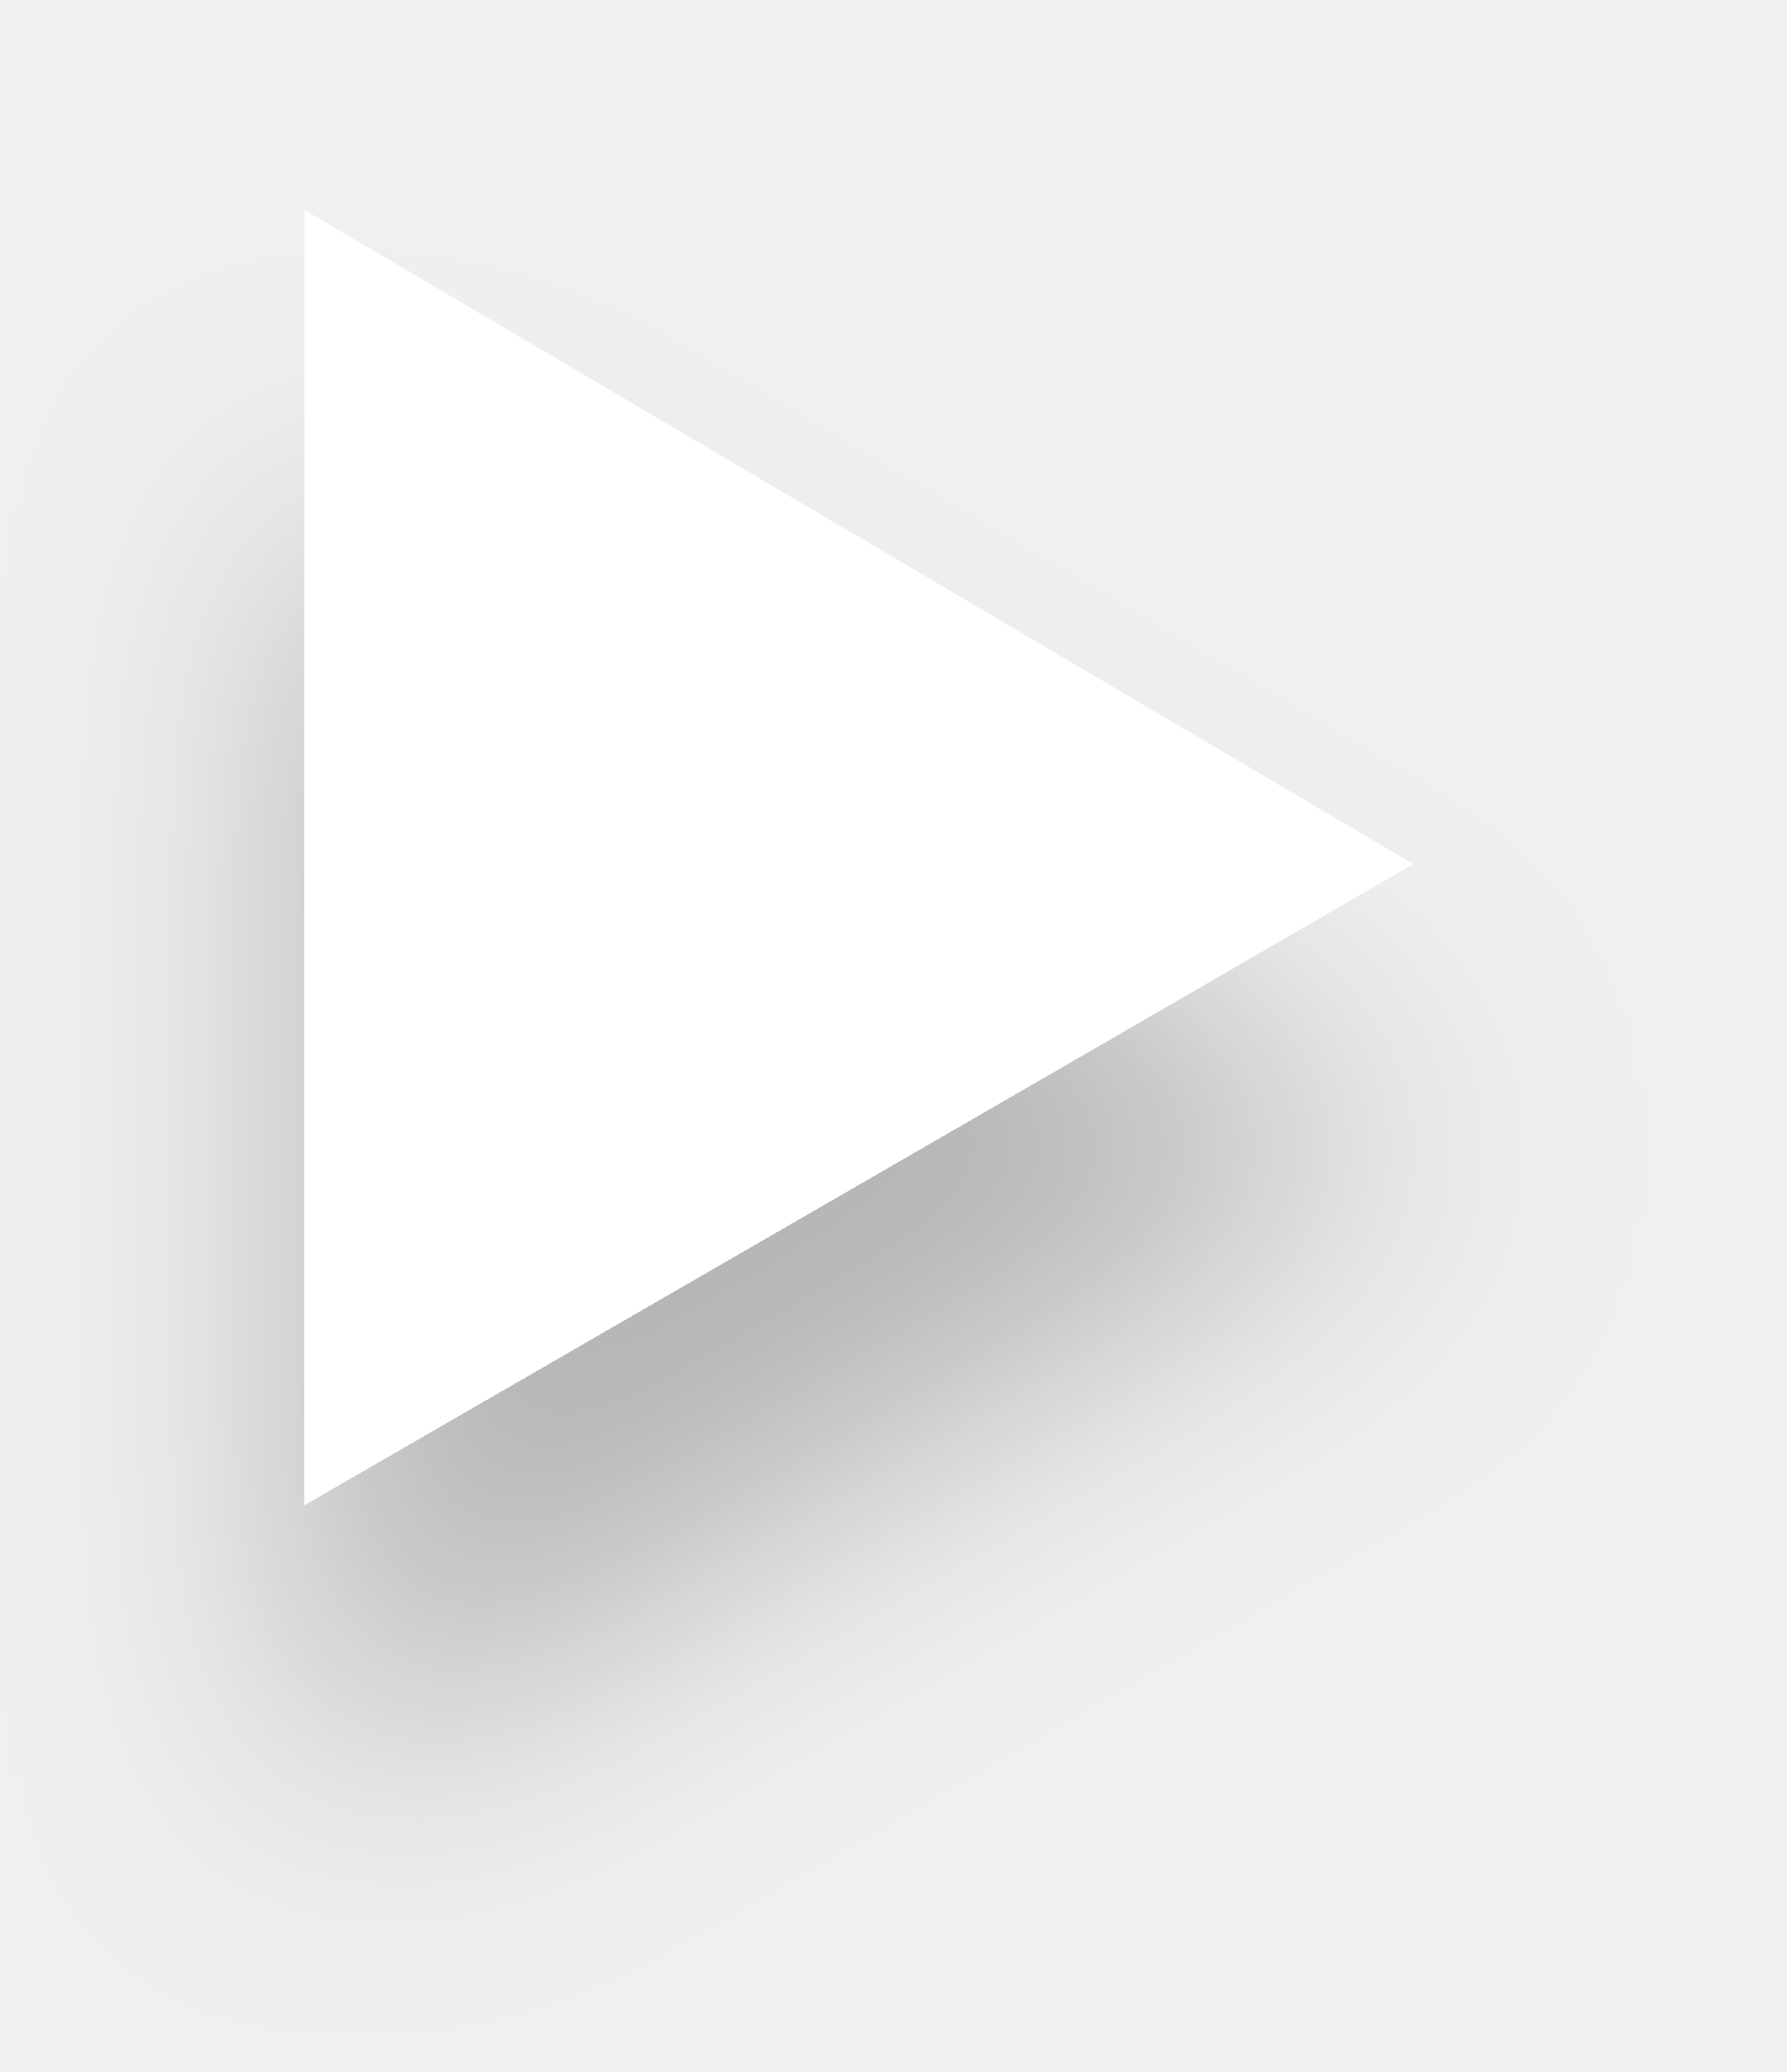
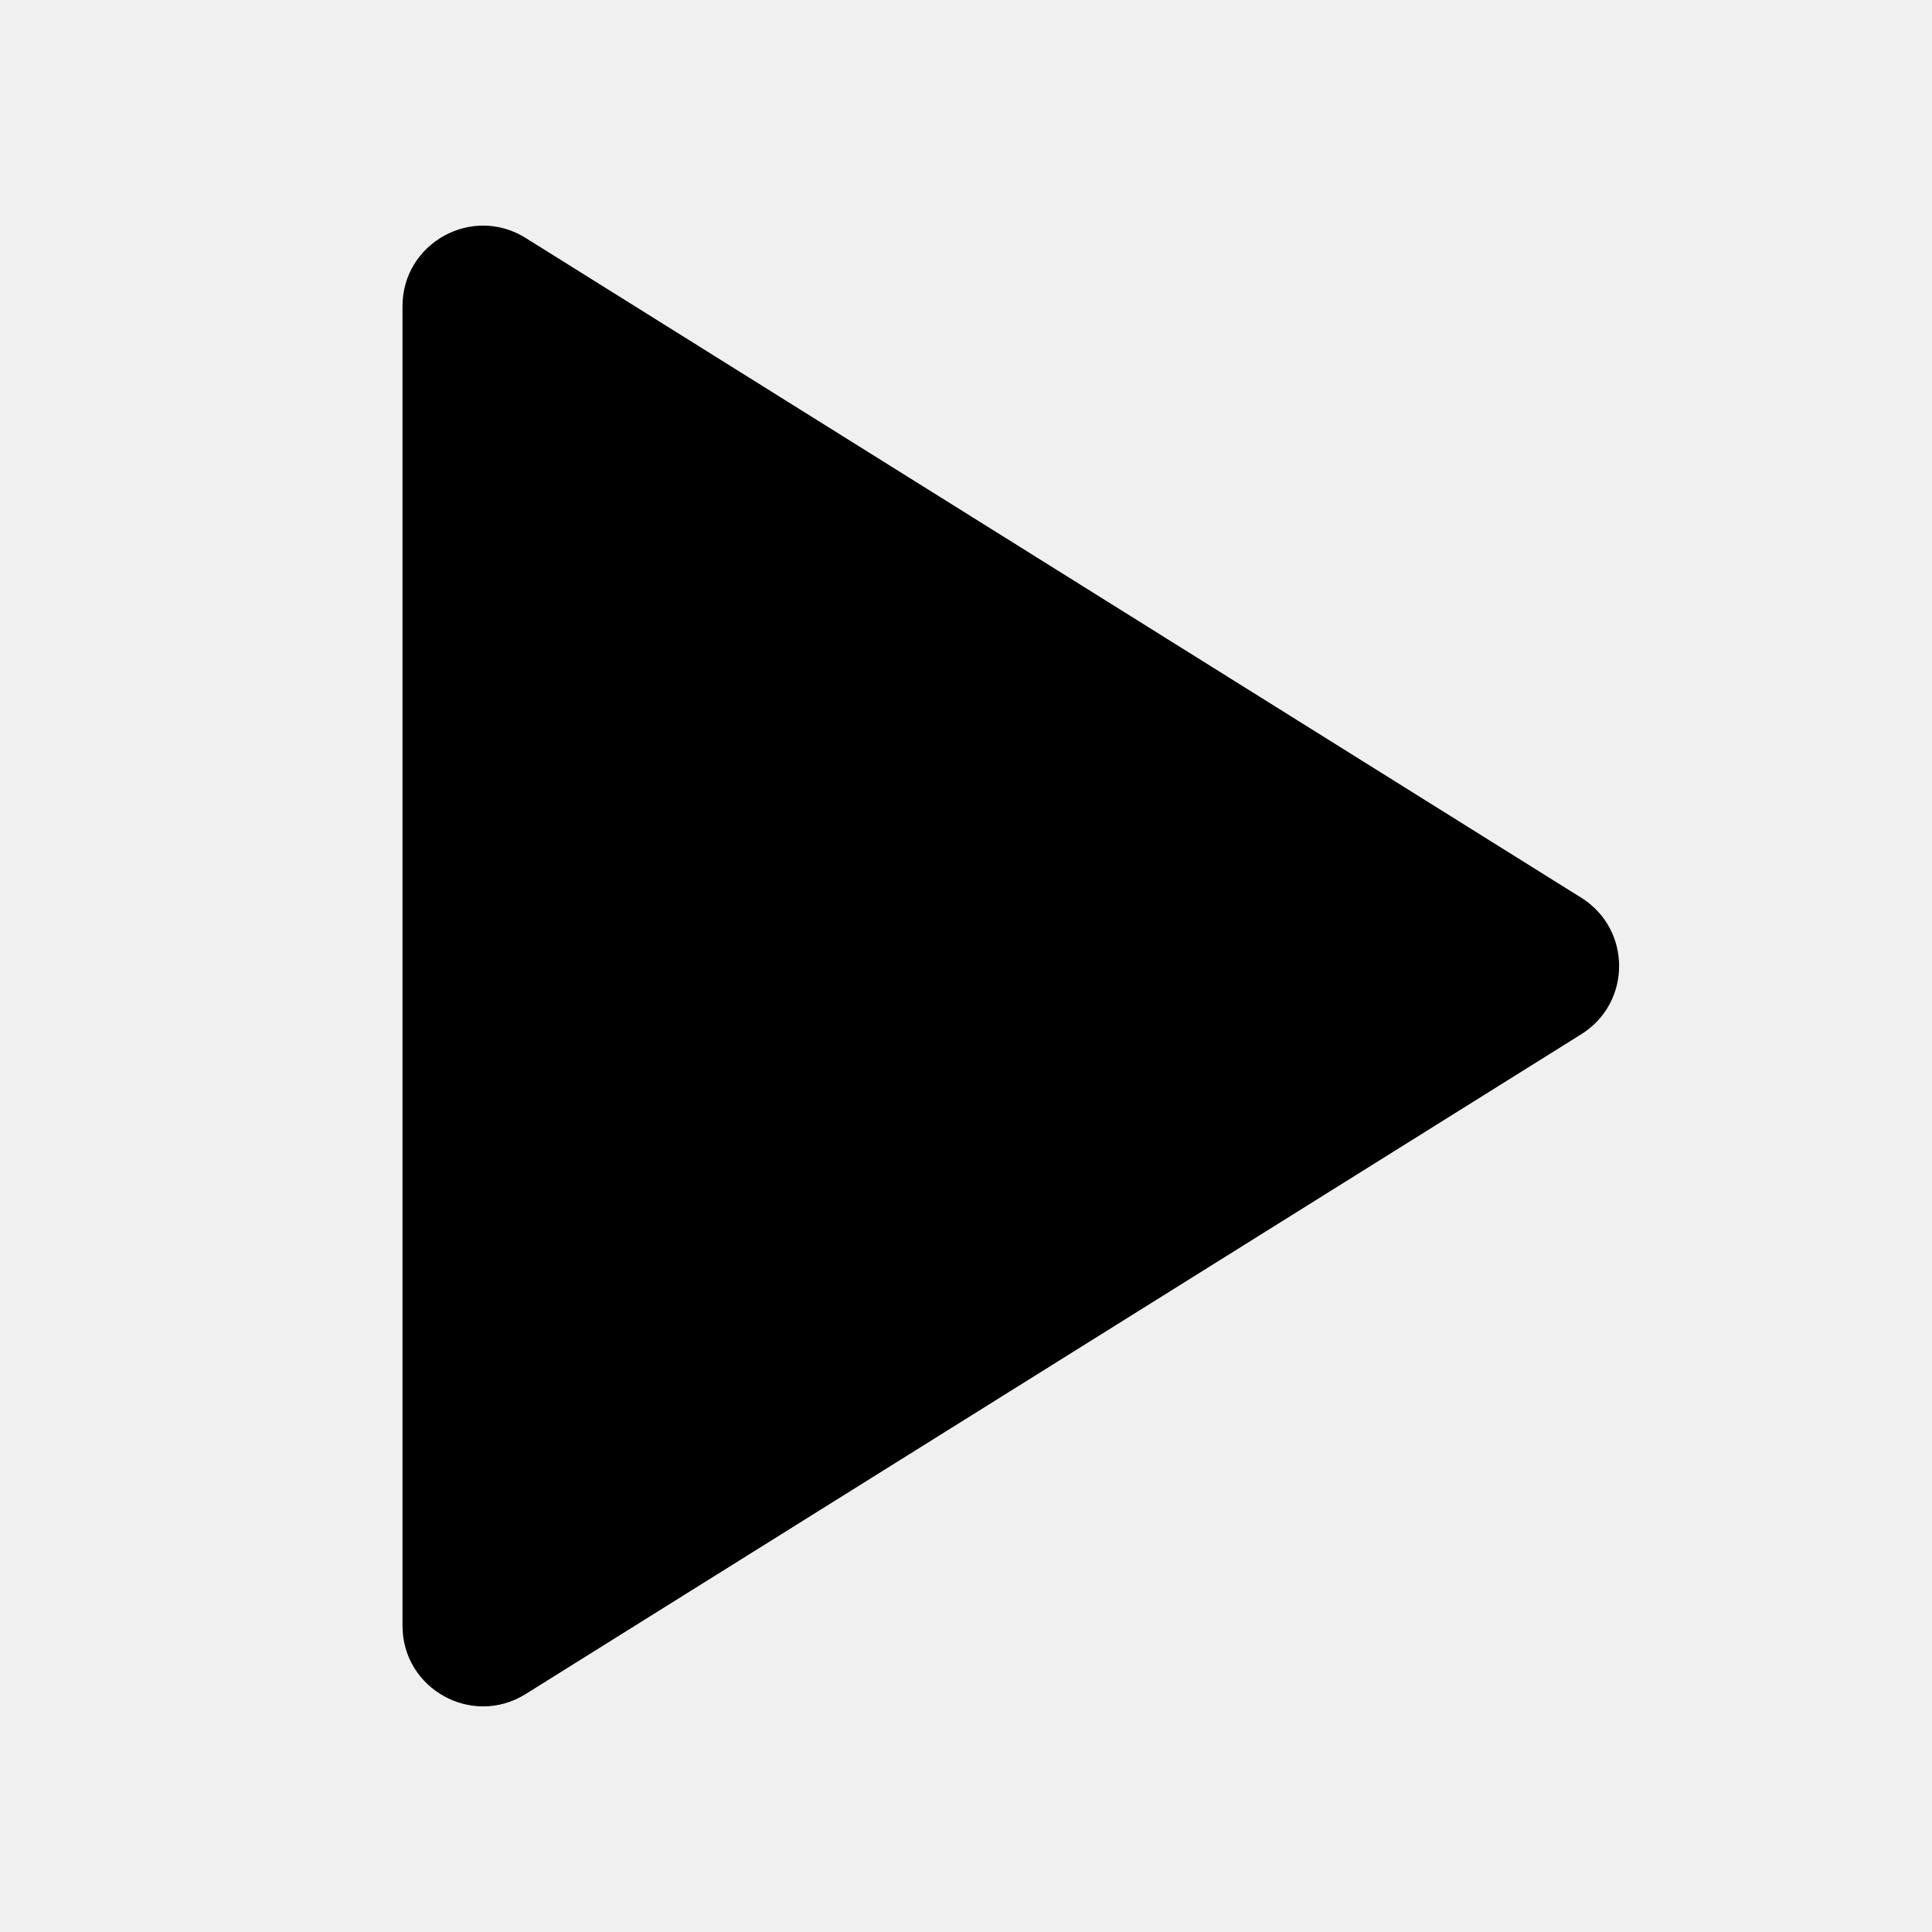
- <svg xmlns="http://www.w3.org/2000/svg" width="25" height="29" viewBox="0 0 25 29" fill="none">
-   <g filter="url(#filter0_d_64_183)">
-     <path d="M4.761 20.195V3.814L18.786 12.089L4.761 20.195Z" fill="white" stroke="white" />
-   </g>
-   <defs>
-     <filter id="filter0_d_64_183" x="-3.98" y="0" width="32" height="32" filterUnits="userSpaceOnUse" color-interpolation-filters="sRGB">
-       <feFlood flood-opacity="0" result="BackgroundImageFix" />
-       <feColorMatrix in="SourceAlpha" type="matrix" values="0 0 0 0 0 0 0 0 0 0 0 0 0 0 0 0 0 0 127 0" result="hardAlpha" />
-       <feOffset dy="4" />
-       <feGaussianBlur stdDeviation="2" />
-       <feComposite in2="hardAlpha" operator="out" />
-       <feColorMatrix type="matrix" values="0 0 0 0 0 0 0 0 0 0 0 0 0 0 0 0 0 0 0.25 0" />
-       <feBlend mode="normal" in2="BackgroundImageFix" result="effect1_dropShadow_64_183" />
-       <feBlend mode="normal" in="SourceGraphic" in2="effect1_dropShadow_64_183" result="shape" />
-     </filter>
-   </defs>
+ <svg xmlns="http://www.w3.org/2000/svg" width="24" height="24" viewBox="0 0 24 24" fill="none">
+   <path d="M19.643 12.848C20.27 12.456 20.27 11.544 19.643 11.152L6.53 2.956C5.864 2.54 5 3.019 5 3.804V20.196C5 20.981 5.864 21.46 6.53 21.044L19.643 12.848Z" fill="black" />
</svg>
